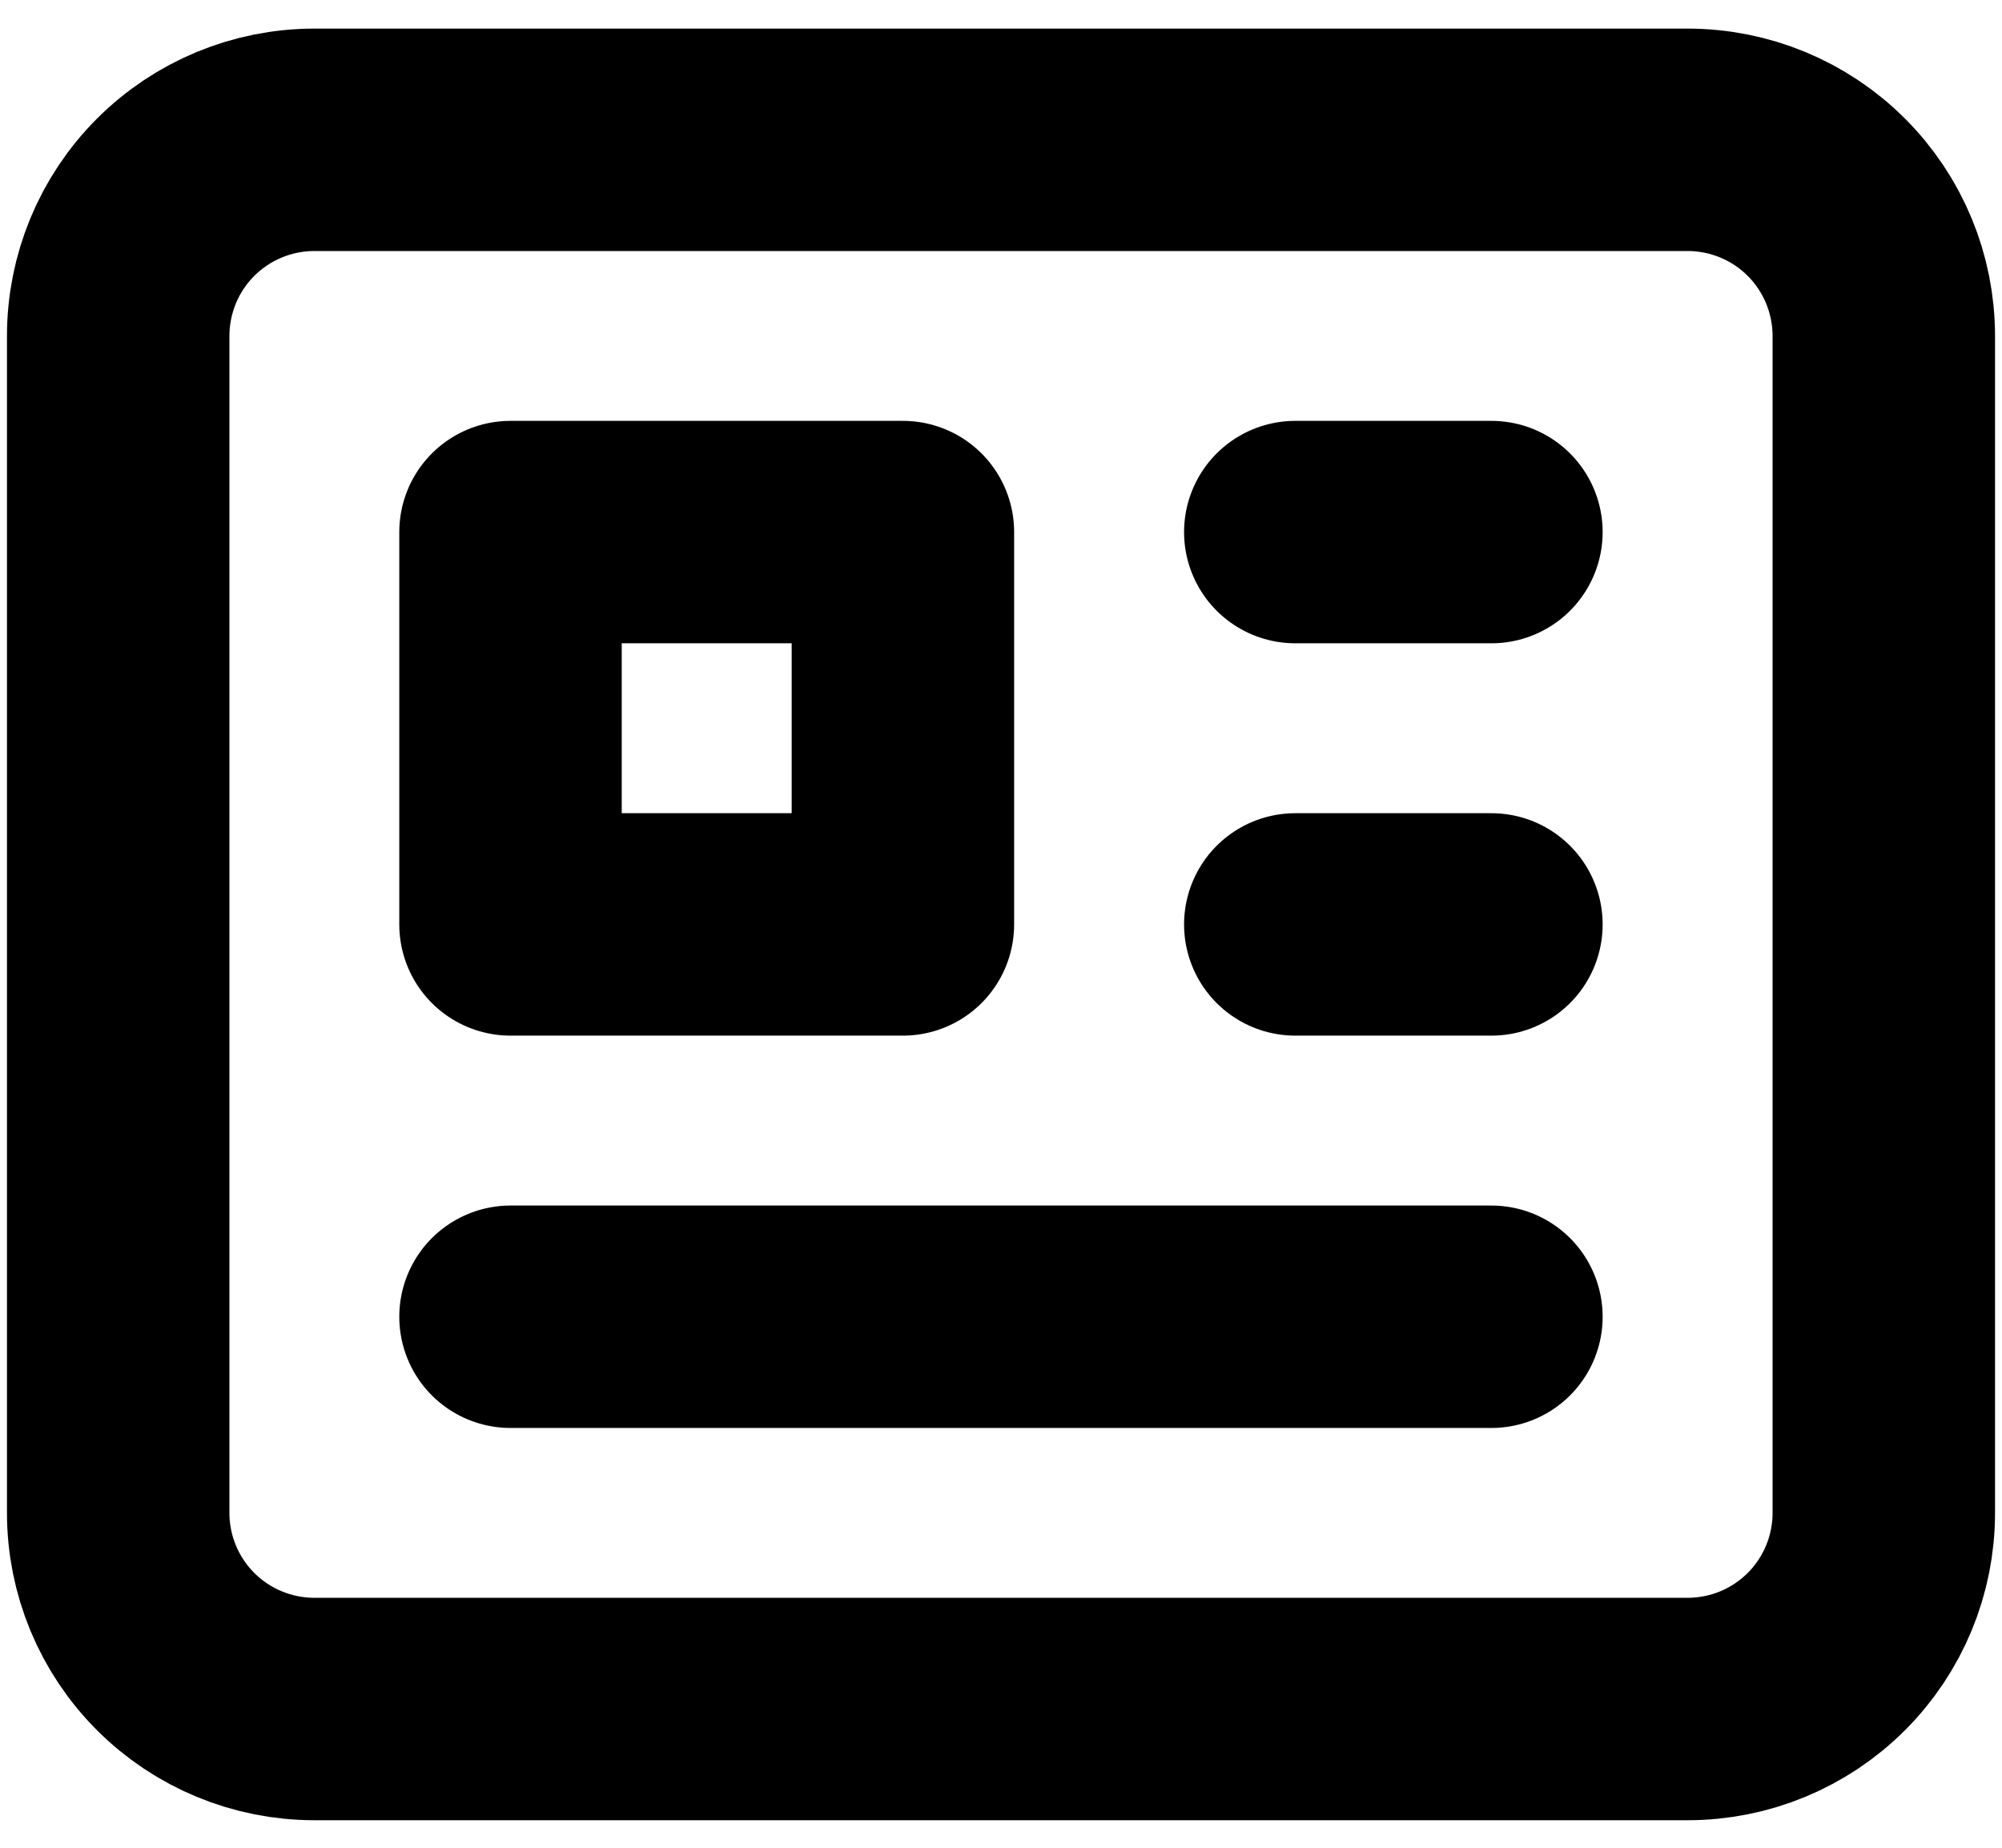
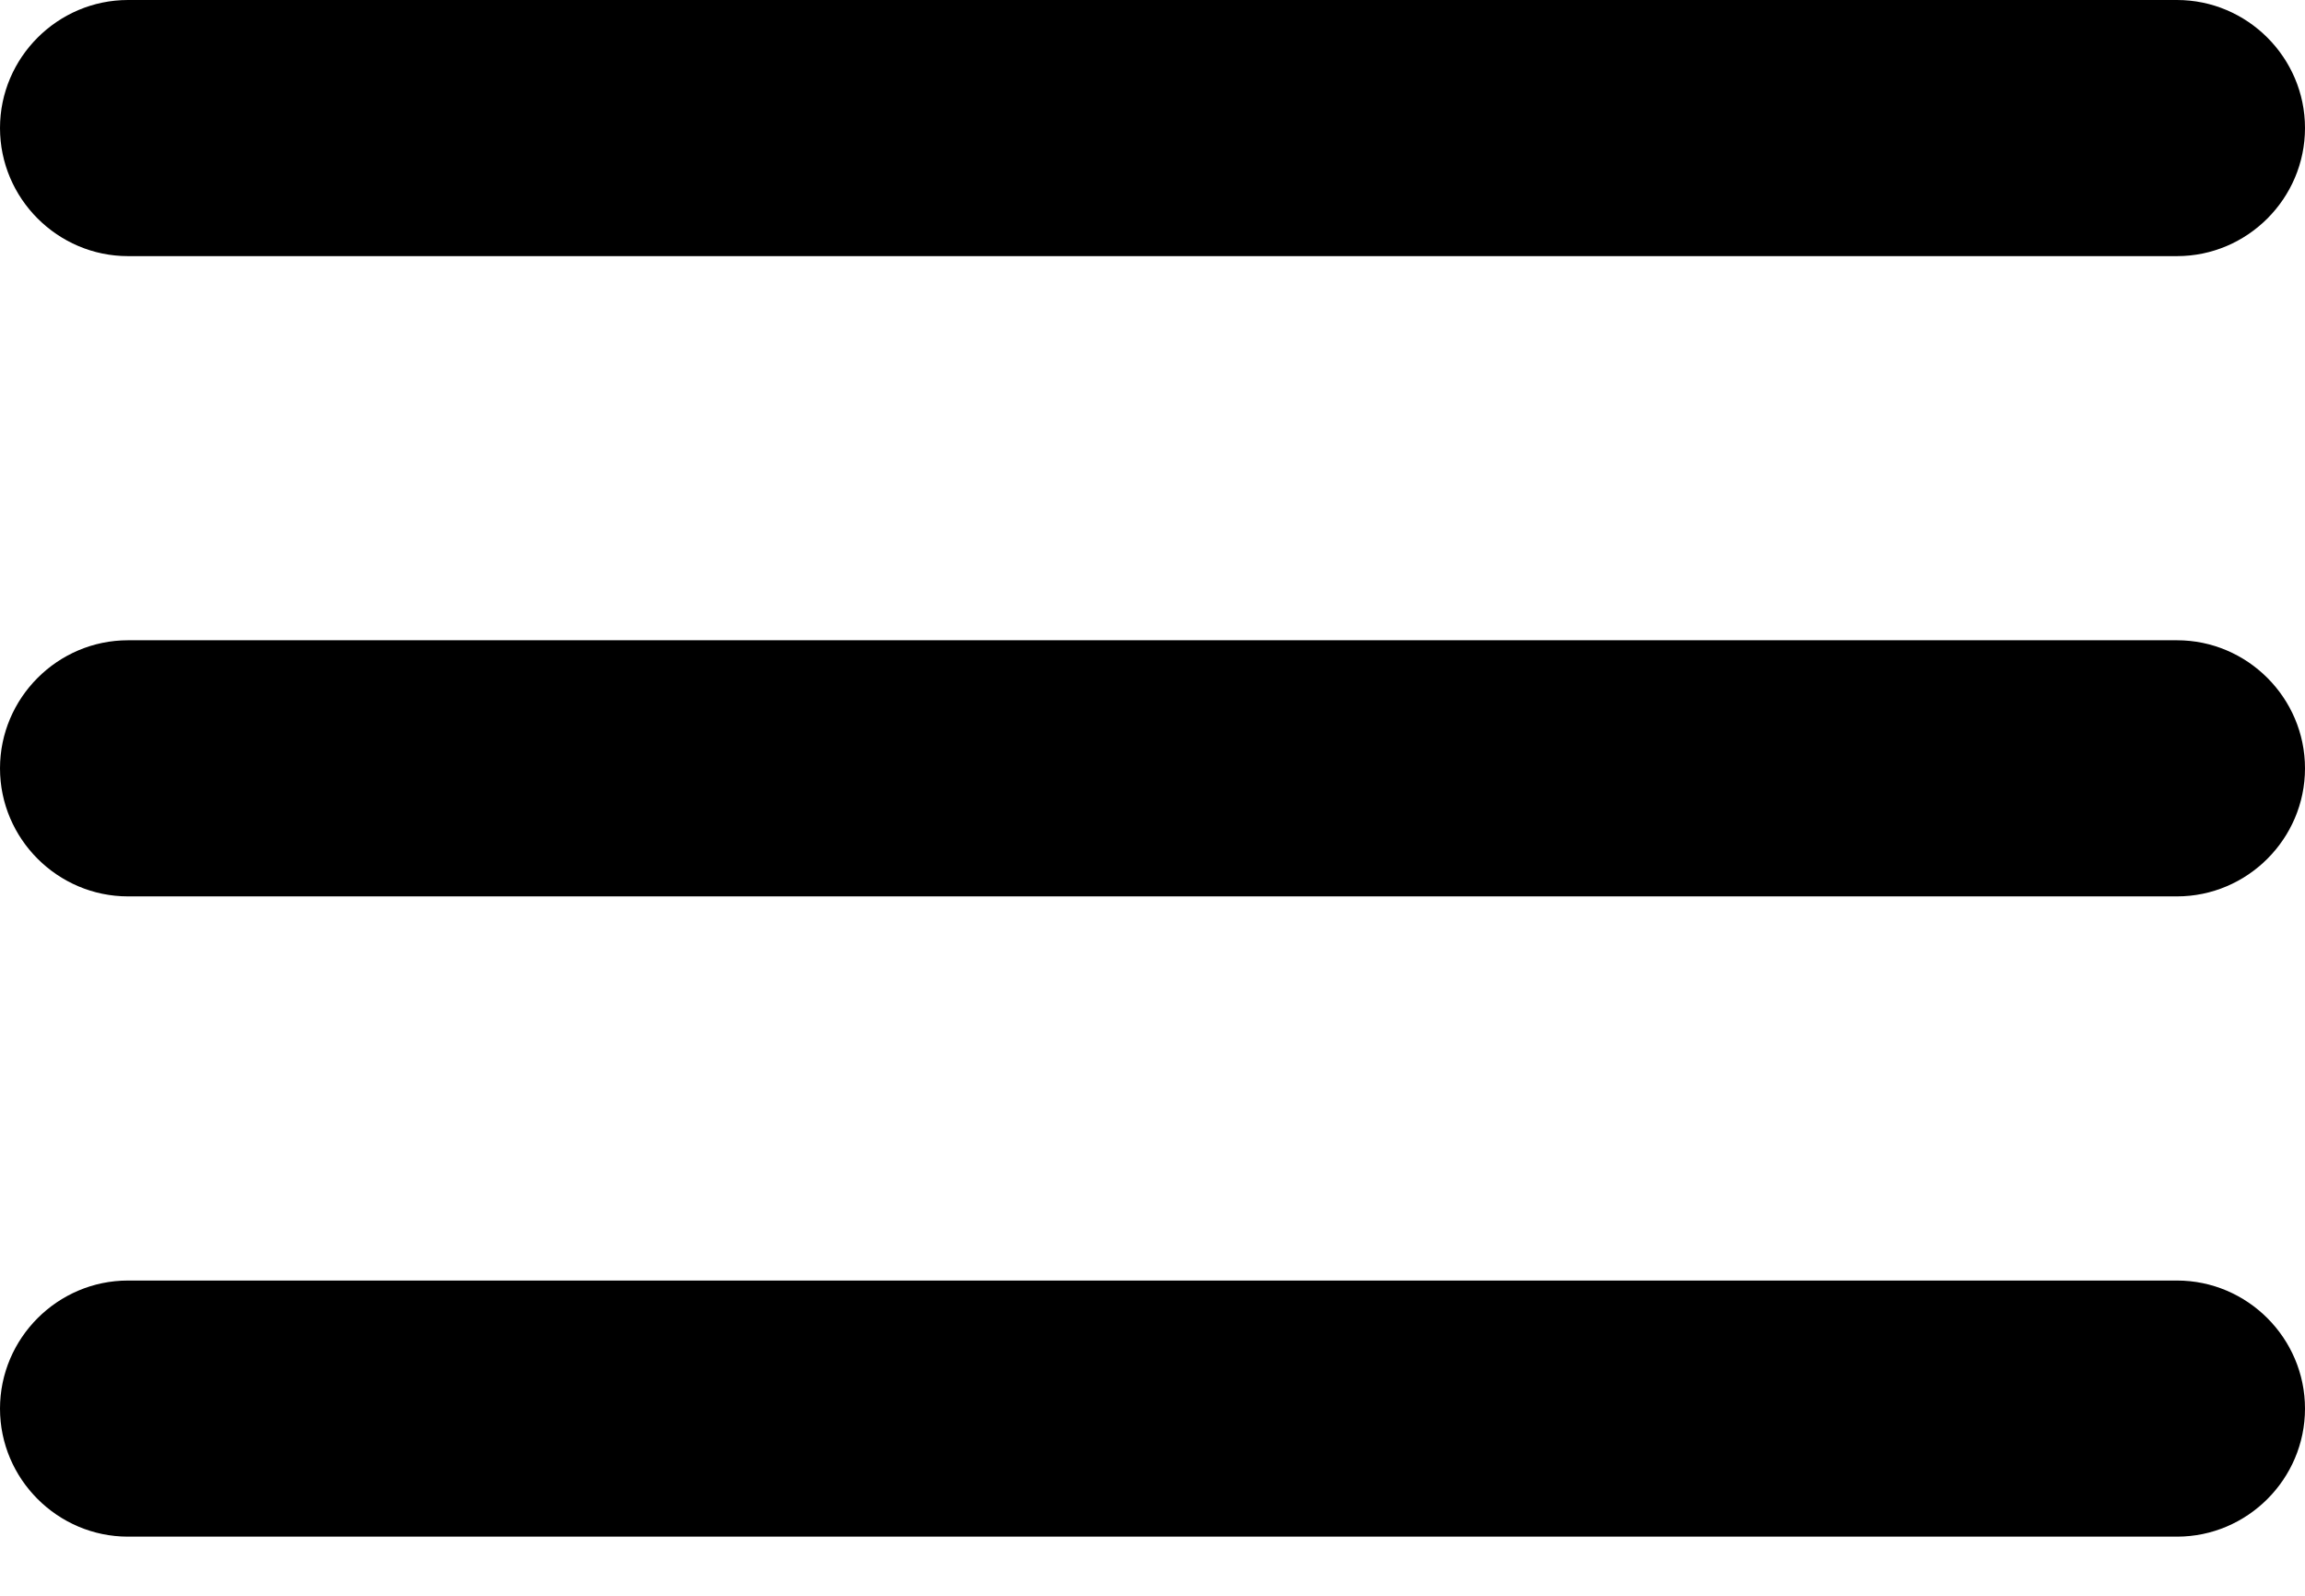
- <svg xmlns="http://www.w3.org/2000/svg" width="26" height="24" viewBox="0 0 26 24" fill="none">
-   <path d="M16.822 6.911H19.369M16.822 12.007H19.369M19.369 17.103H6.63M6.63 6.911V12.007H11.726V6.911H6.63ZM4.083 22.198H21.917C22.593 22.198 23.241 21.93 23.719 21.452C24.197 20.974 24.465 20.326 24.465 19.651V4.364C24.465 3.688 24.197 3.04 23.719 2.562C23.241 2.084 22.593 1.816 21.917 1.816H4.083C3.407 1.816 2.759 2.084 2.281 2.562C1.803 3.04 1.535 3.688 1.535 4.364V19.651C1.535 20.326 1.803 20.974 2.281 21.452C2.759 21.93 3.407 22.198 4.083 22.198Z" stroke="black" stroke-width="2.889" stroke-linecap="round" stroke-linejoin="round" />
+ <svg xmlns="http://www.w3.org/2000/svg" width="26" height="18" viewBox="0 0 26 18" fill="none">
+   <path d="M1.444 17.333H24.556C25.35 17.333 26 16.683 26 15.889C26 15.094 25.35 14.444 24.556 14.444H1.444C0.65 14.444 0 15.094 0 15.889C0 16.683 0.65 17.333 1.444 17.333ZM1.444 10.111H24.556C25.35 10.111 26 9.461 26 8.667C26 7.872 25.35 7.222 24.556 7.222H1.444C0.65 7.222 0 7.872 0 8.667C0 9.461 0.65 10.111 1.444 10.111ZM0 1.444C0 2.239 0.65 2.889 1.444 2.889H24.556C25.35 2.889 26 2.239 26 1.444C26 0.65 25.35 0 24.556 0H1.444C0.65 0 0 0.65 0 1.444Z" fill="black" />
</svg>
